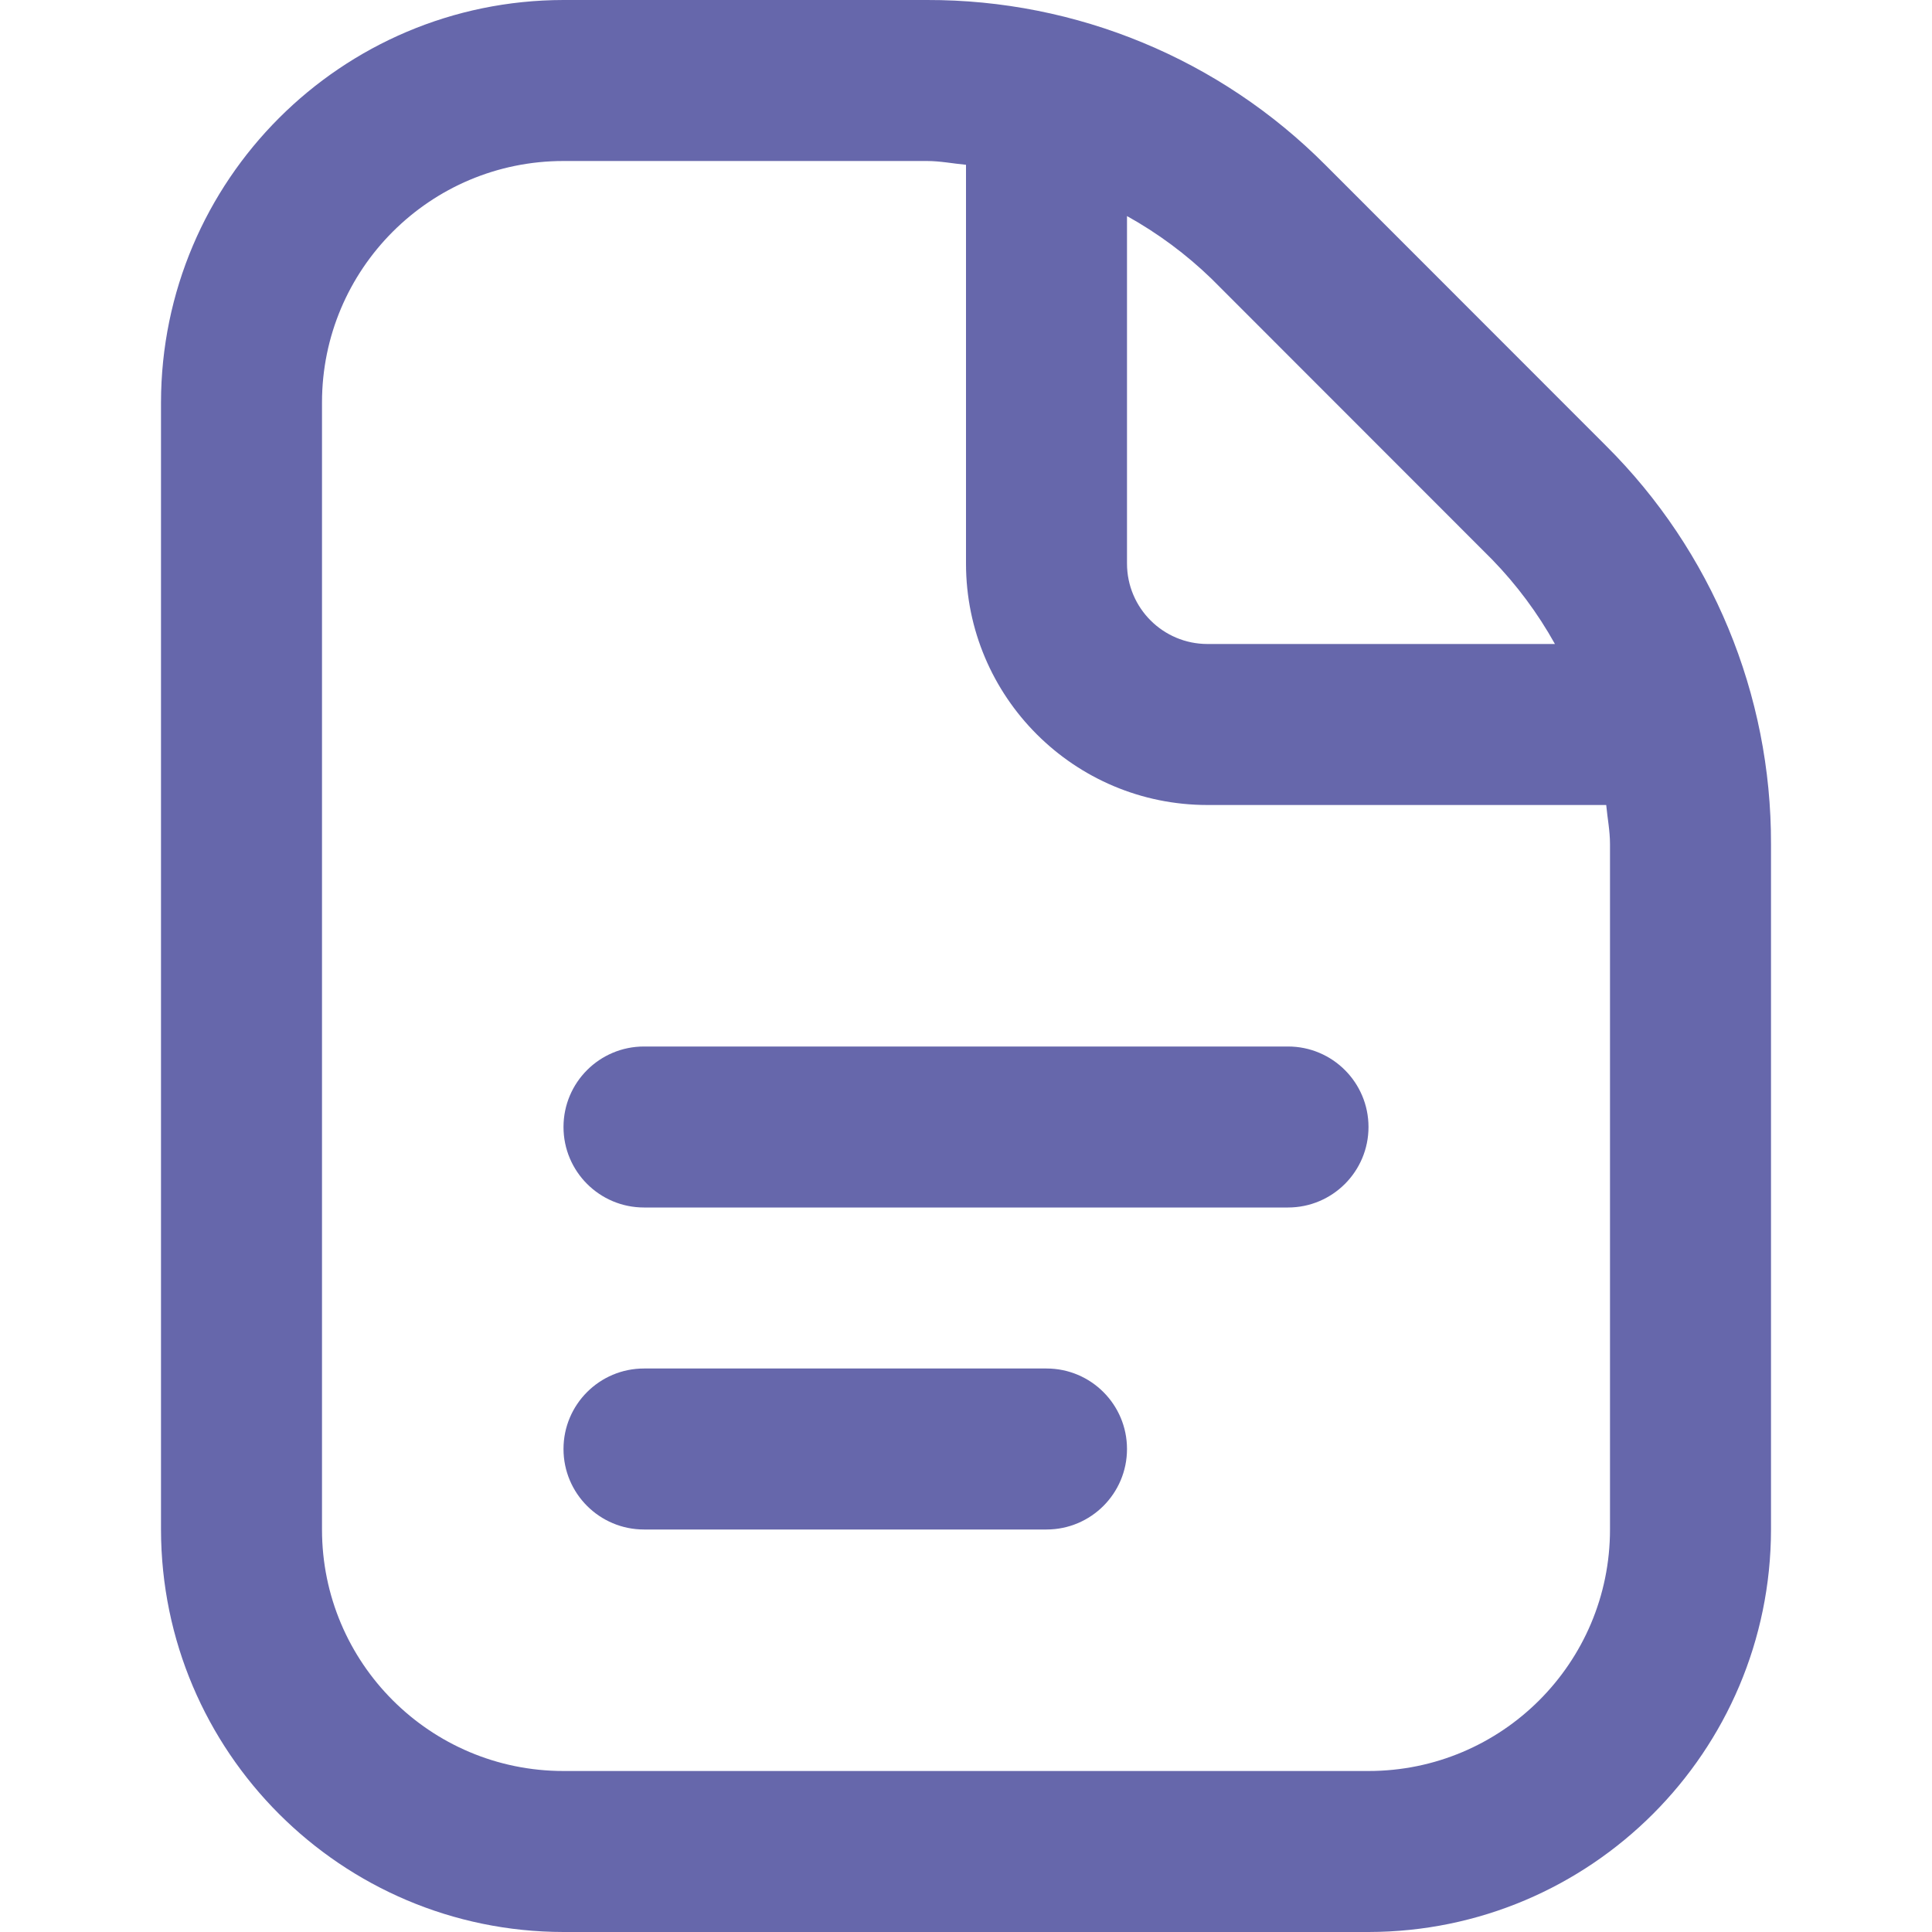
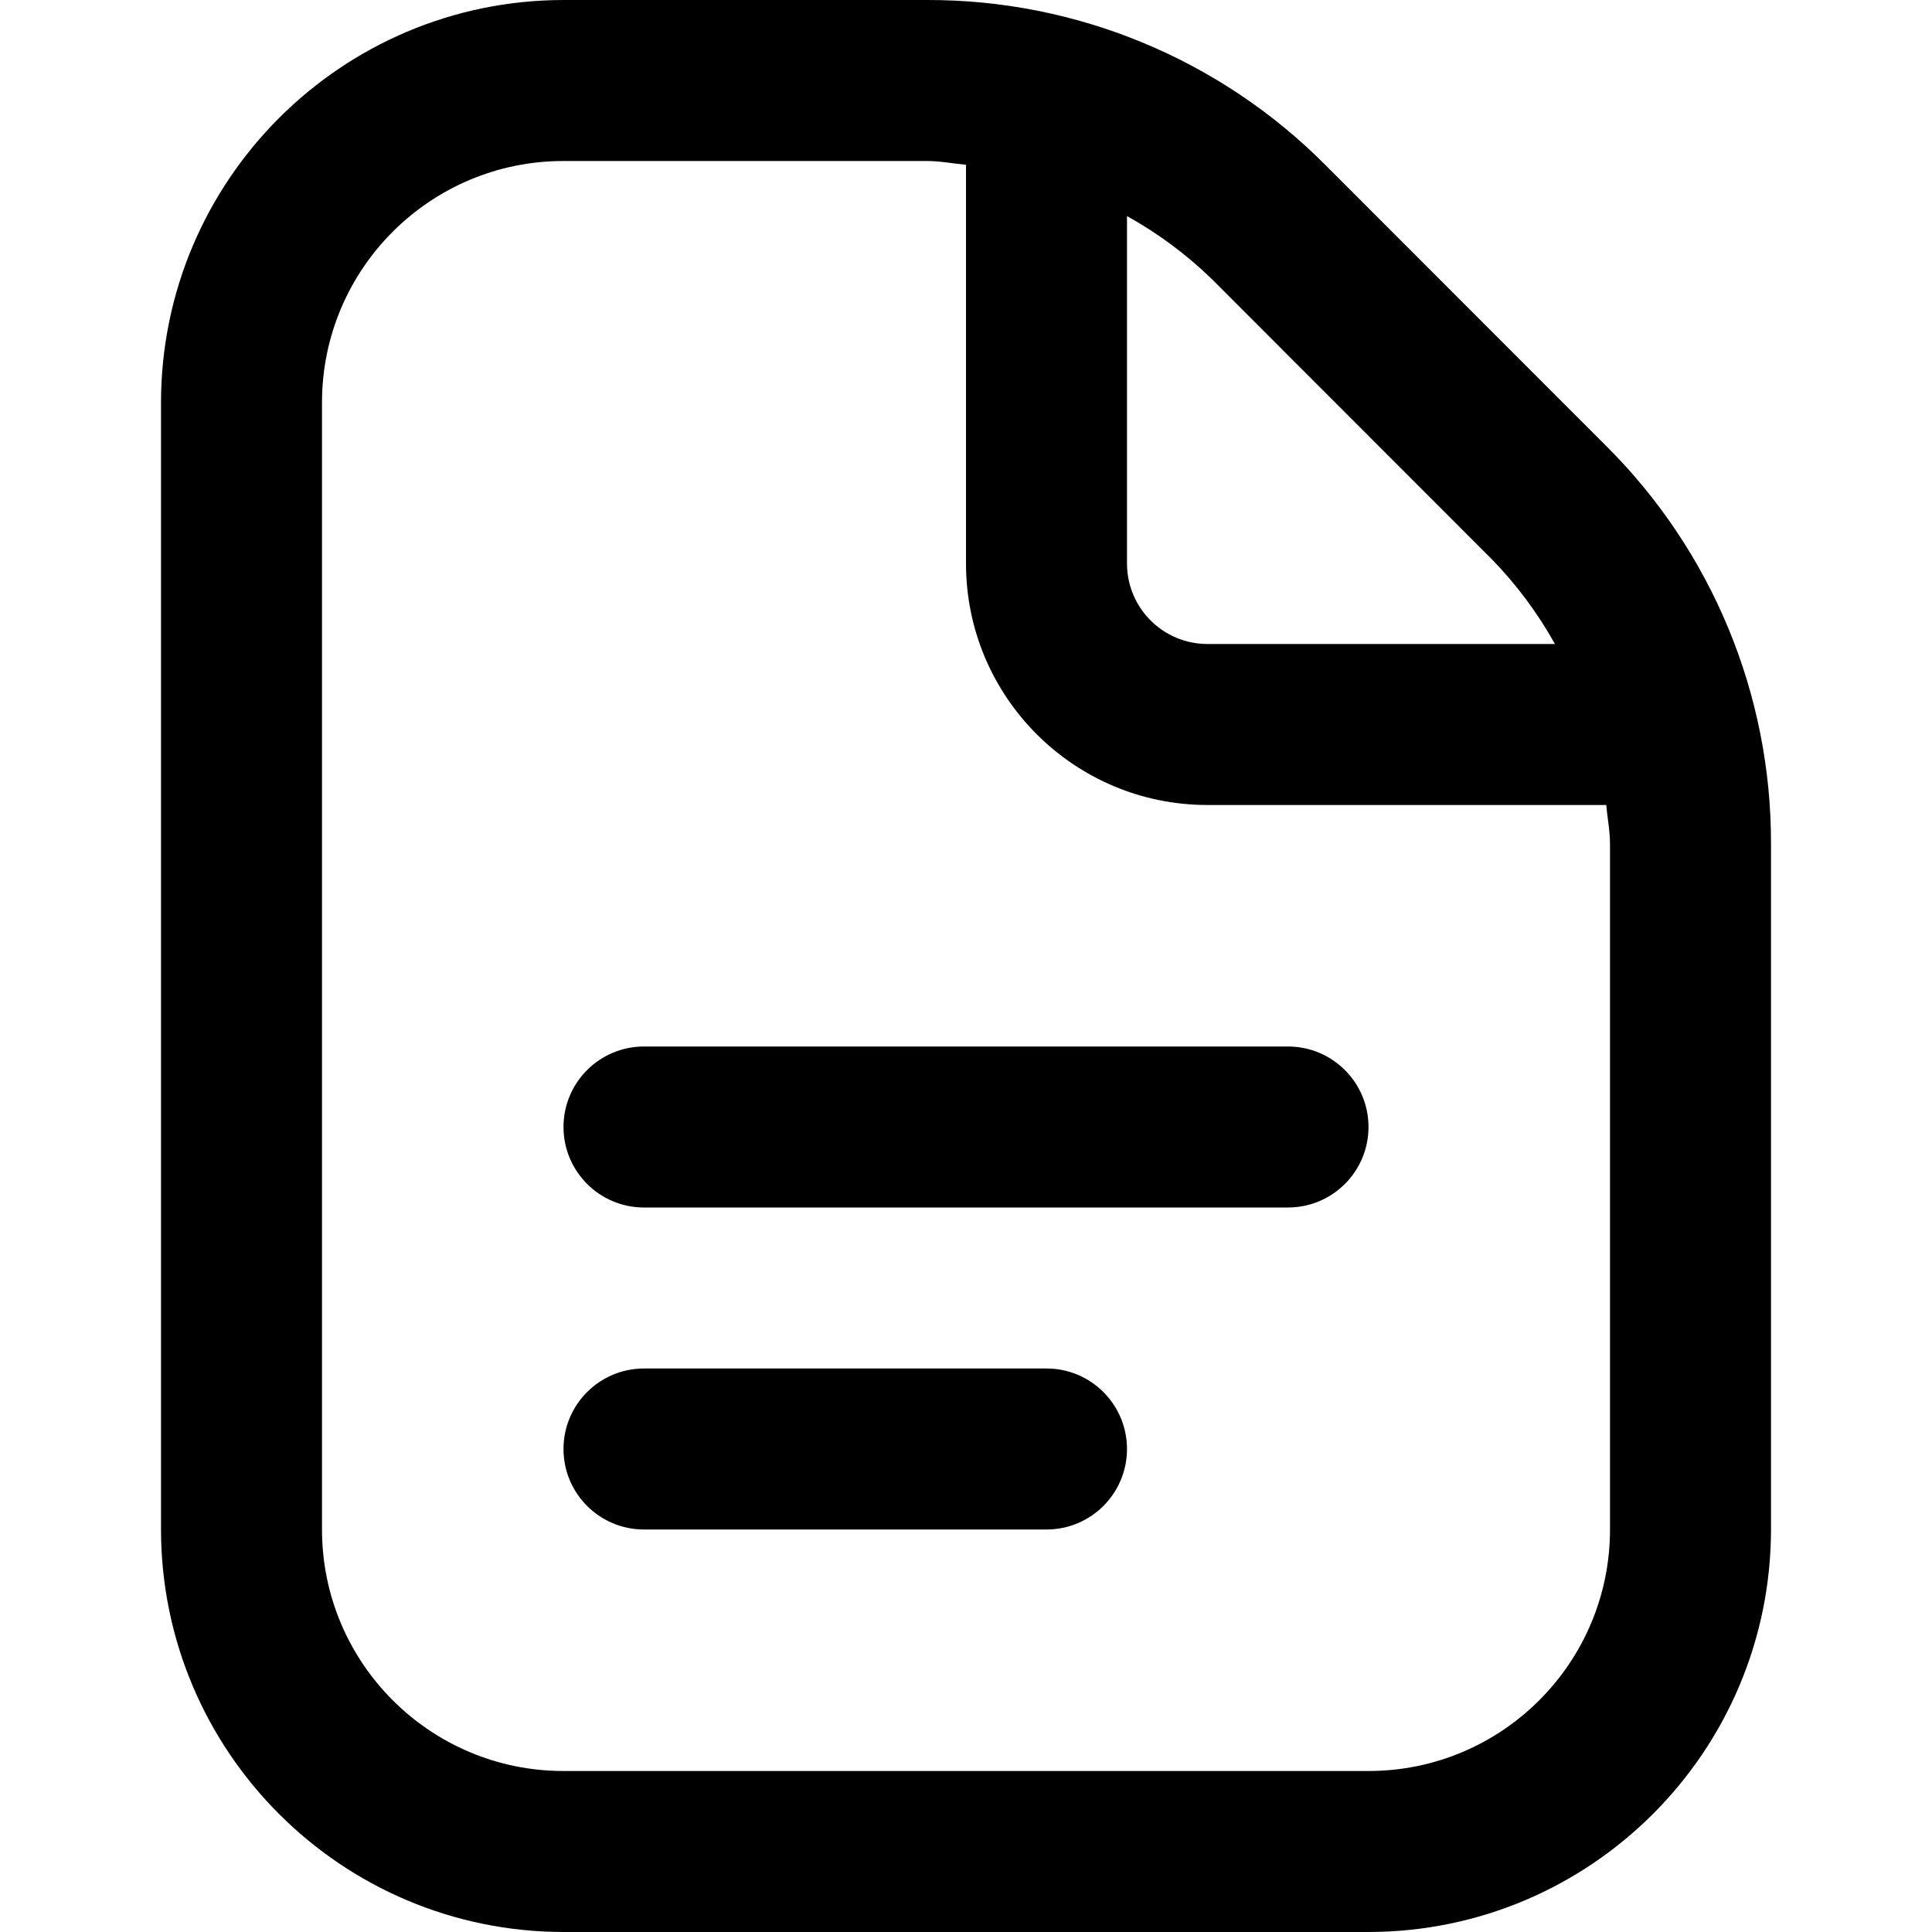
- <svg xmlns="http://www.w3.org/2000/svg" id="Layer_1" height="512" viewBox="0 0 24 24" width="512" data-name="Layer 1" style="fill:rgb(102, 103, 171);">
+ <svg xmlns="http://www.w3.org/2000/svg" id="Layer_1" height="512" viewBox="0 0 24 24" width="512" data-name="Layer 1" style="fill:#000;">
  <path d="m17 14a1 1 0 0 1 -1 1h-8a1 1 0 0 1 0-2h8a1 1 0 0 1 1 1zm-4 3h-5a1 1 0 0 0 0 2h5a1 1 0 0 0 0-2zm9-6.515v8.515a5.006 5.006 0 0 1 -5 5h-10a5.006 5.006 0 0 1 -5-5v-14a5.006 5.006 0 0 1 5-5h4.515a6.958 6.958 0 0 1 4.95 2.05l3.484 3.486a6.951 6.951 0 0 1 2.051 4.949zm-6.949-7.021a5.01 5.01 0 0 0 -1.051-.78v4.316a1 1 0 0 0 1 1h4.316a4.983 4.983 0 0 0 -.781-1.05zm4.949 7.021c0-.165-.032-.323-.047-.485h-4.953a3 3 0 0 1 -3-3v-4.953c-.162-.015-.321-.047-.485-.047h-4.515a3 3 0 0 0 -3 3v14a3 3 0 0 0 3 3h10a3 3 0 0 0 3-3z" />
</svg>
